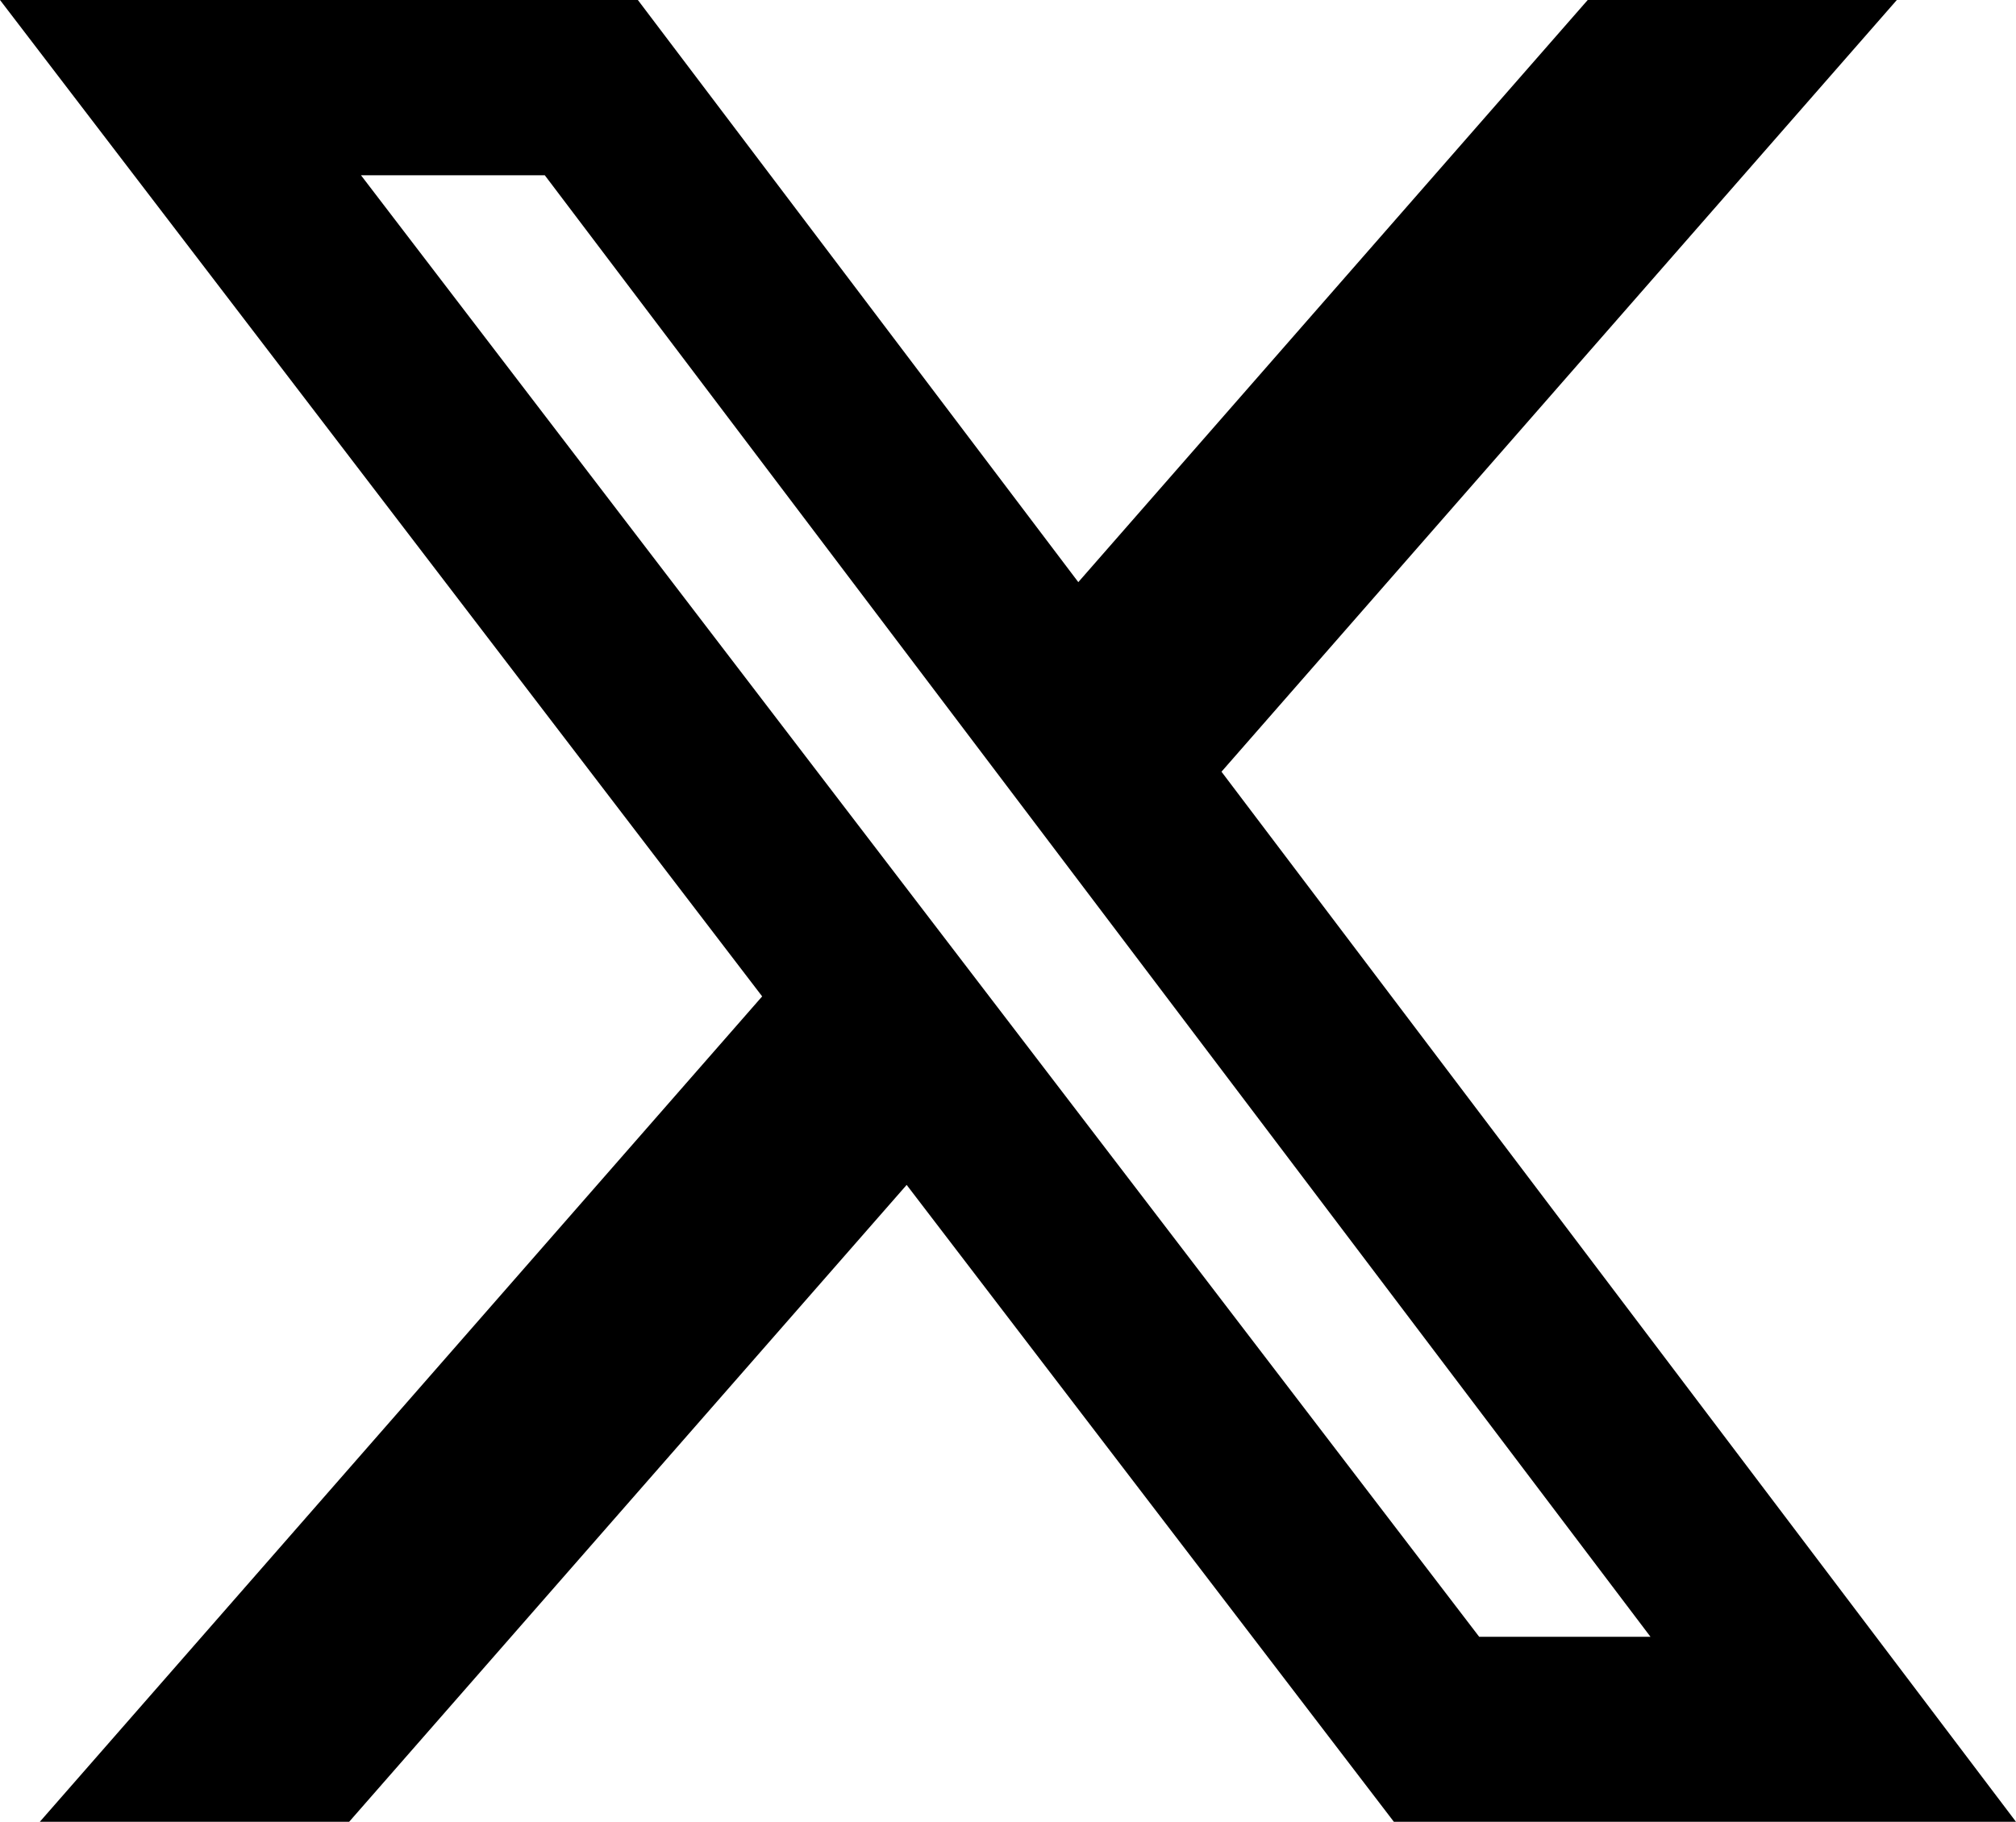
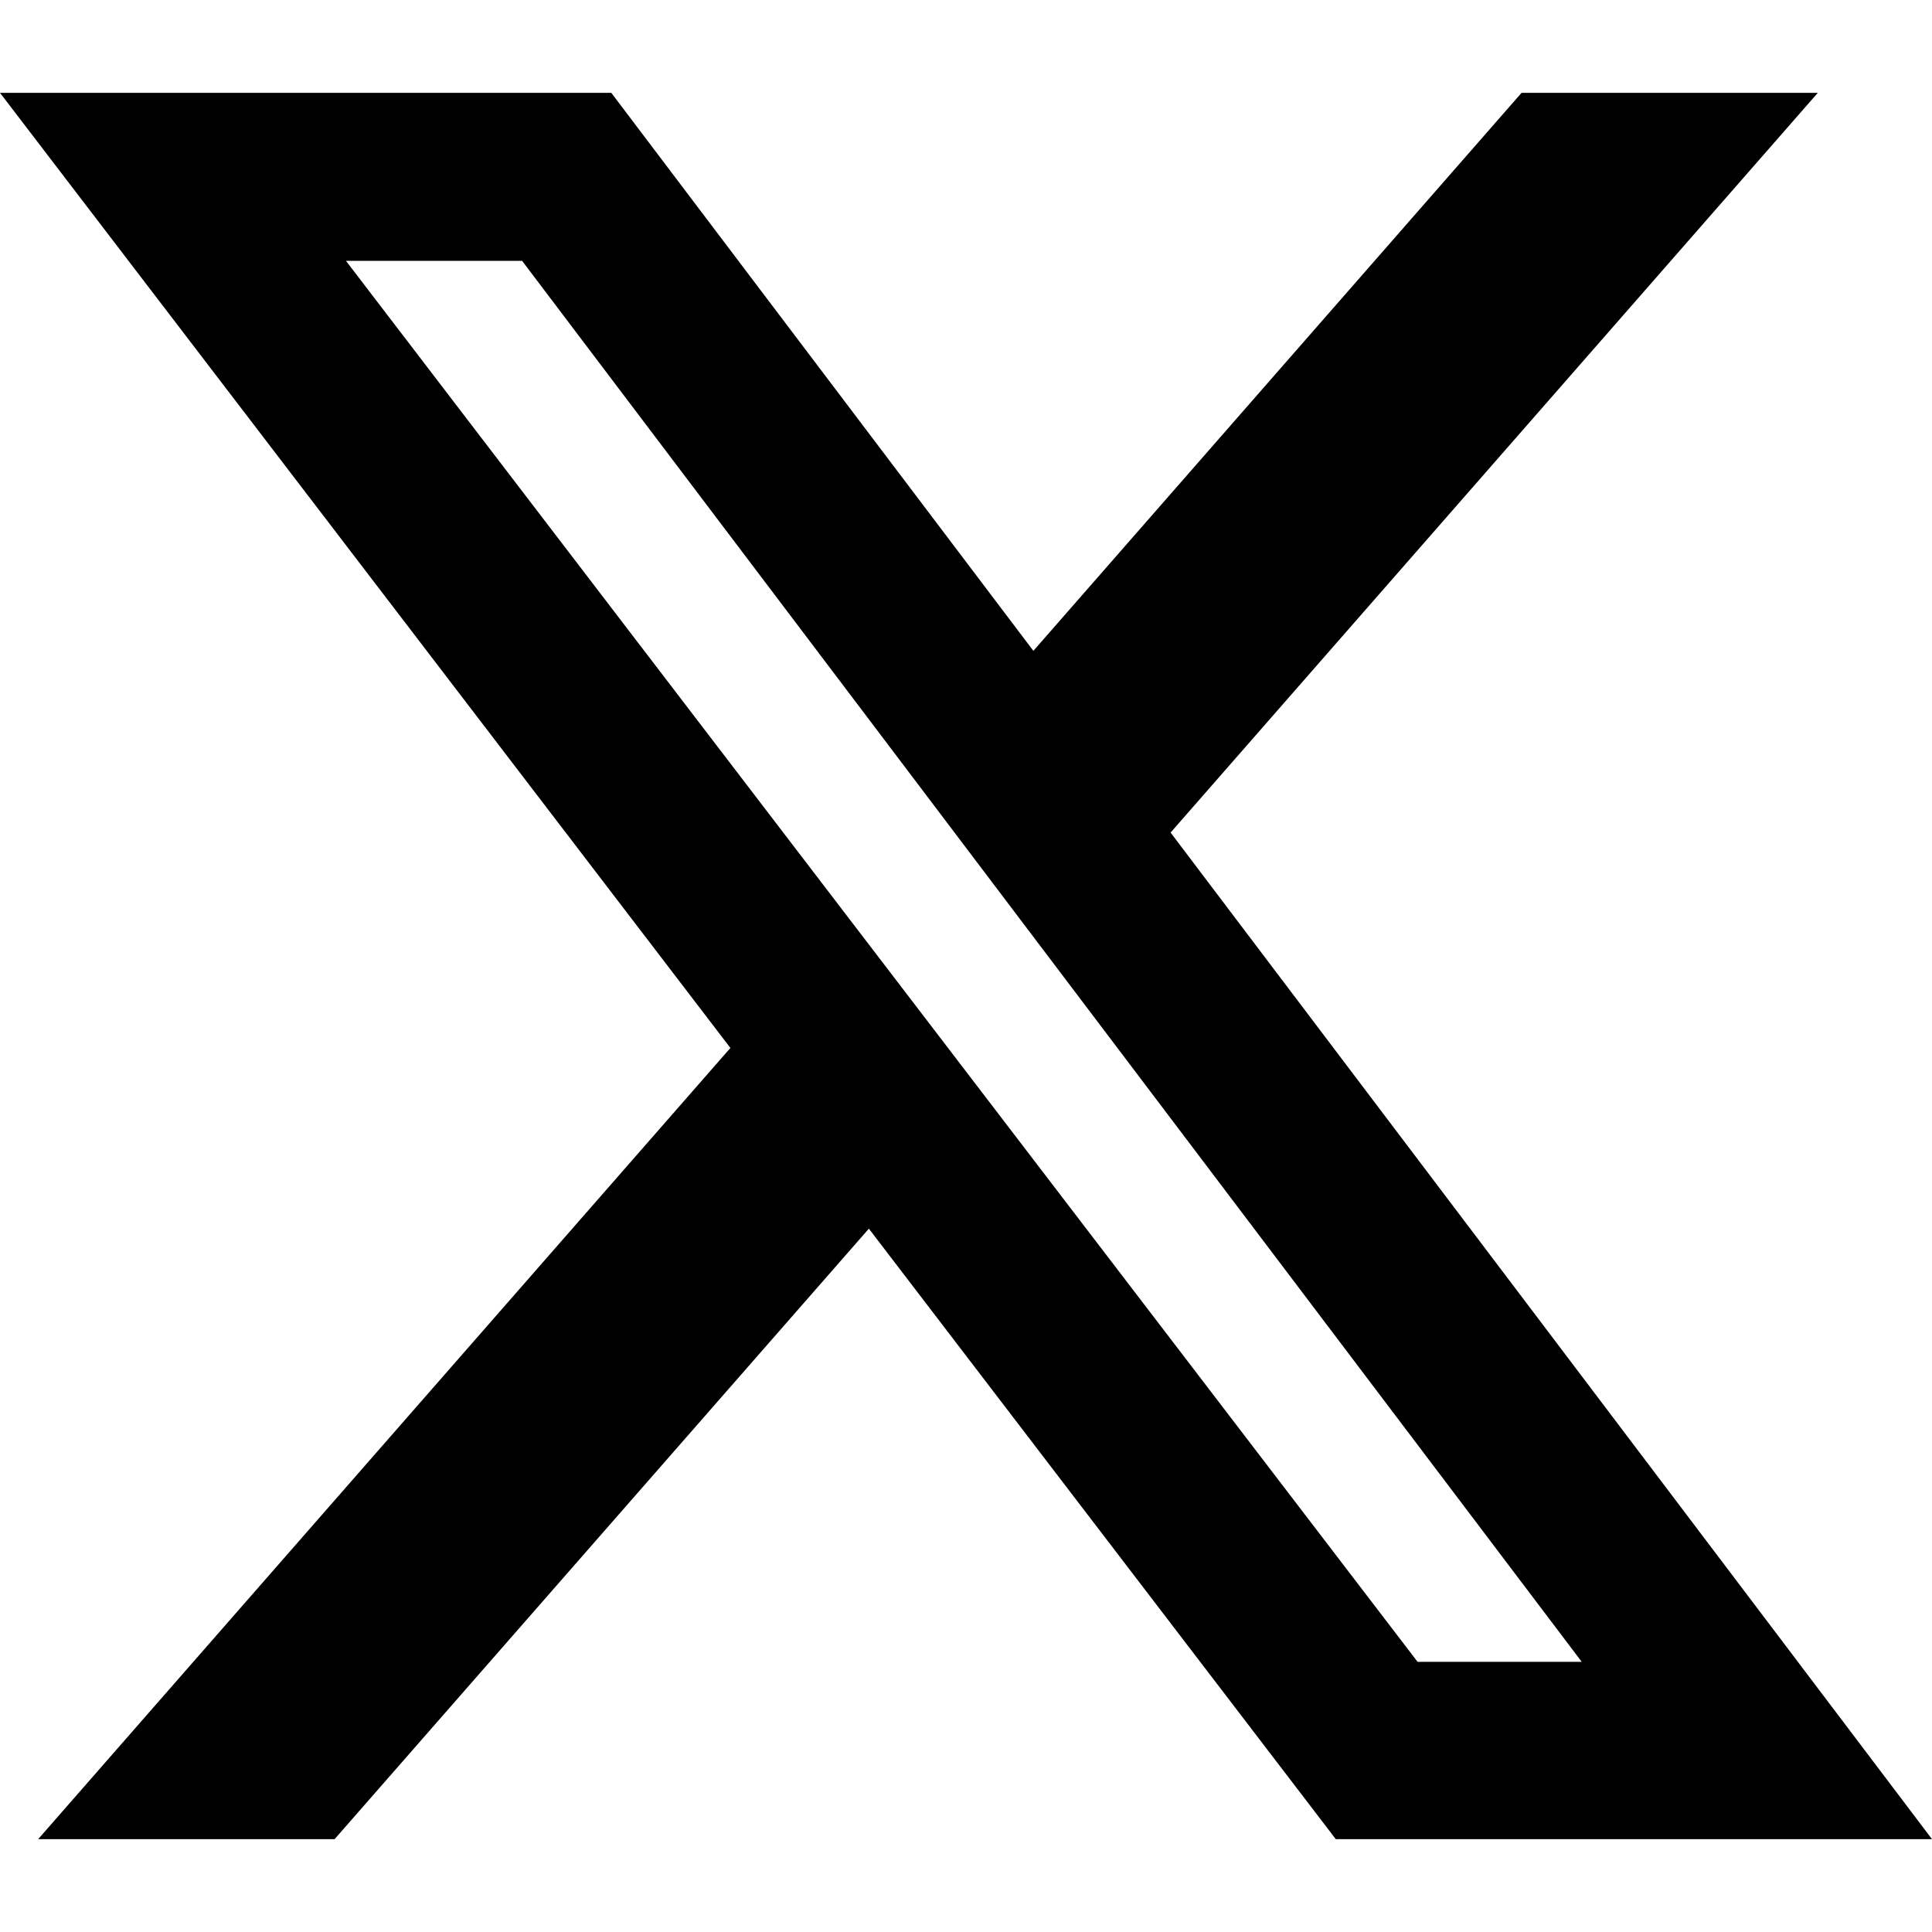
- <svg xmlns="http://www.w3.org/2000/svg" shape-rendering="geometricPrecision" text-rendering="geometricPrecision" image-rendering="optimizeQuality" fill-rule="evenodd" clip-rule="evenodd" viewBox="0 0 512 462.799">
+ <svg xmlns="http://www.w3.org/2000/svg" height="800" width="800" shape-rendering="geometricPrecision" text-rendering="geometricPrecision" image-rendering="optimizeQuality" fill-rule="evenodd" clip-rule="evenodd" viewBox="0 0 512 462.799">
  <path fill-rule="nonzero" d="M403.229 0h78.506L310.219 196.04 512 462.799H354.002L230.261 301.007 88.669 462.799h-78.56l183.455-209.683L0 0h161.999l111.856 147.88L403.229 0zm-27.556 415.805h43.505L138.363 44.527h-46.68l283.99 371.278z" />
</svg>
